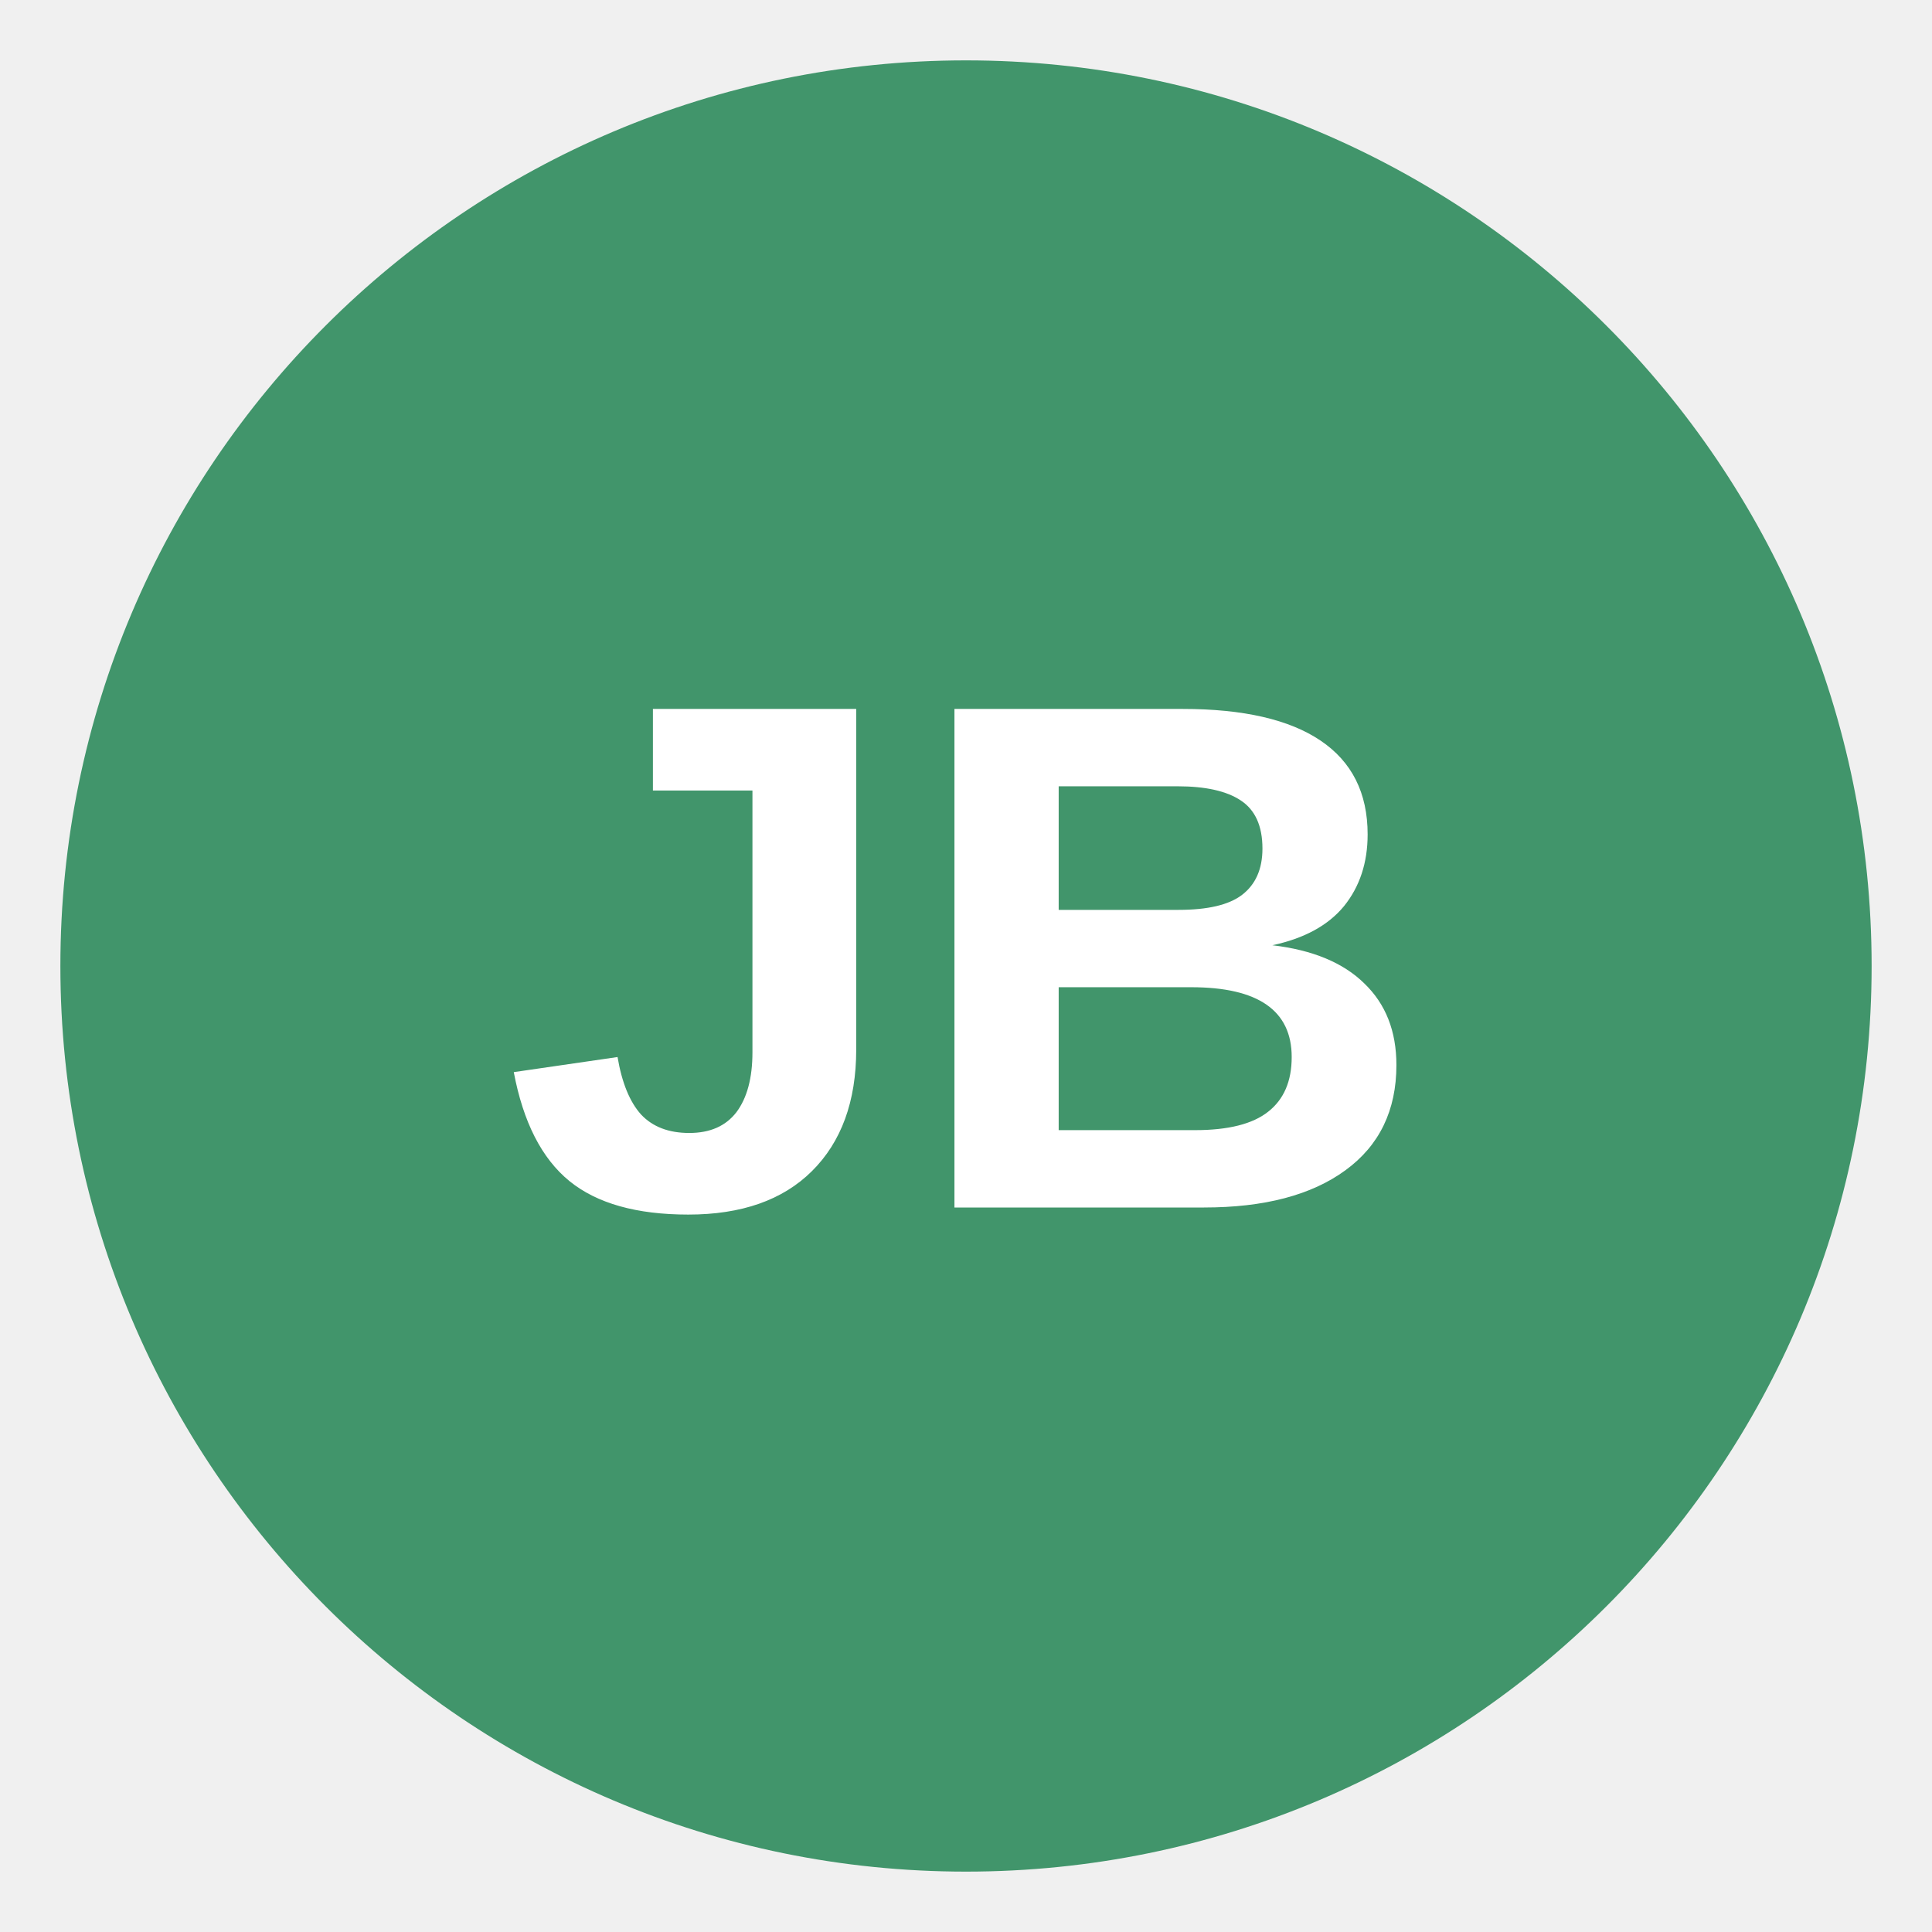
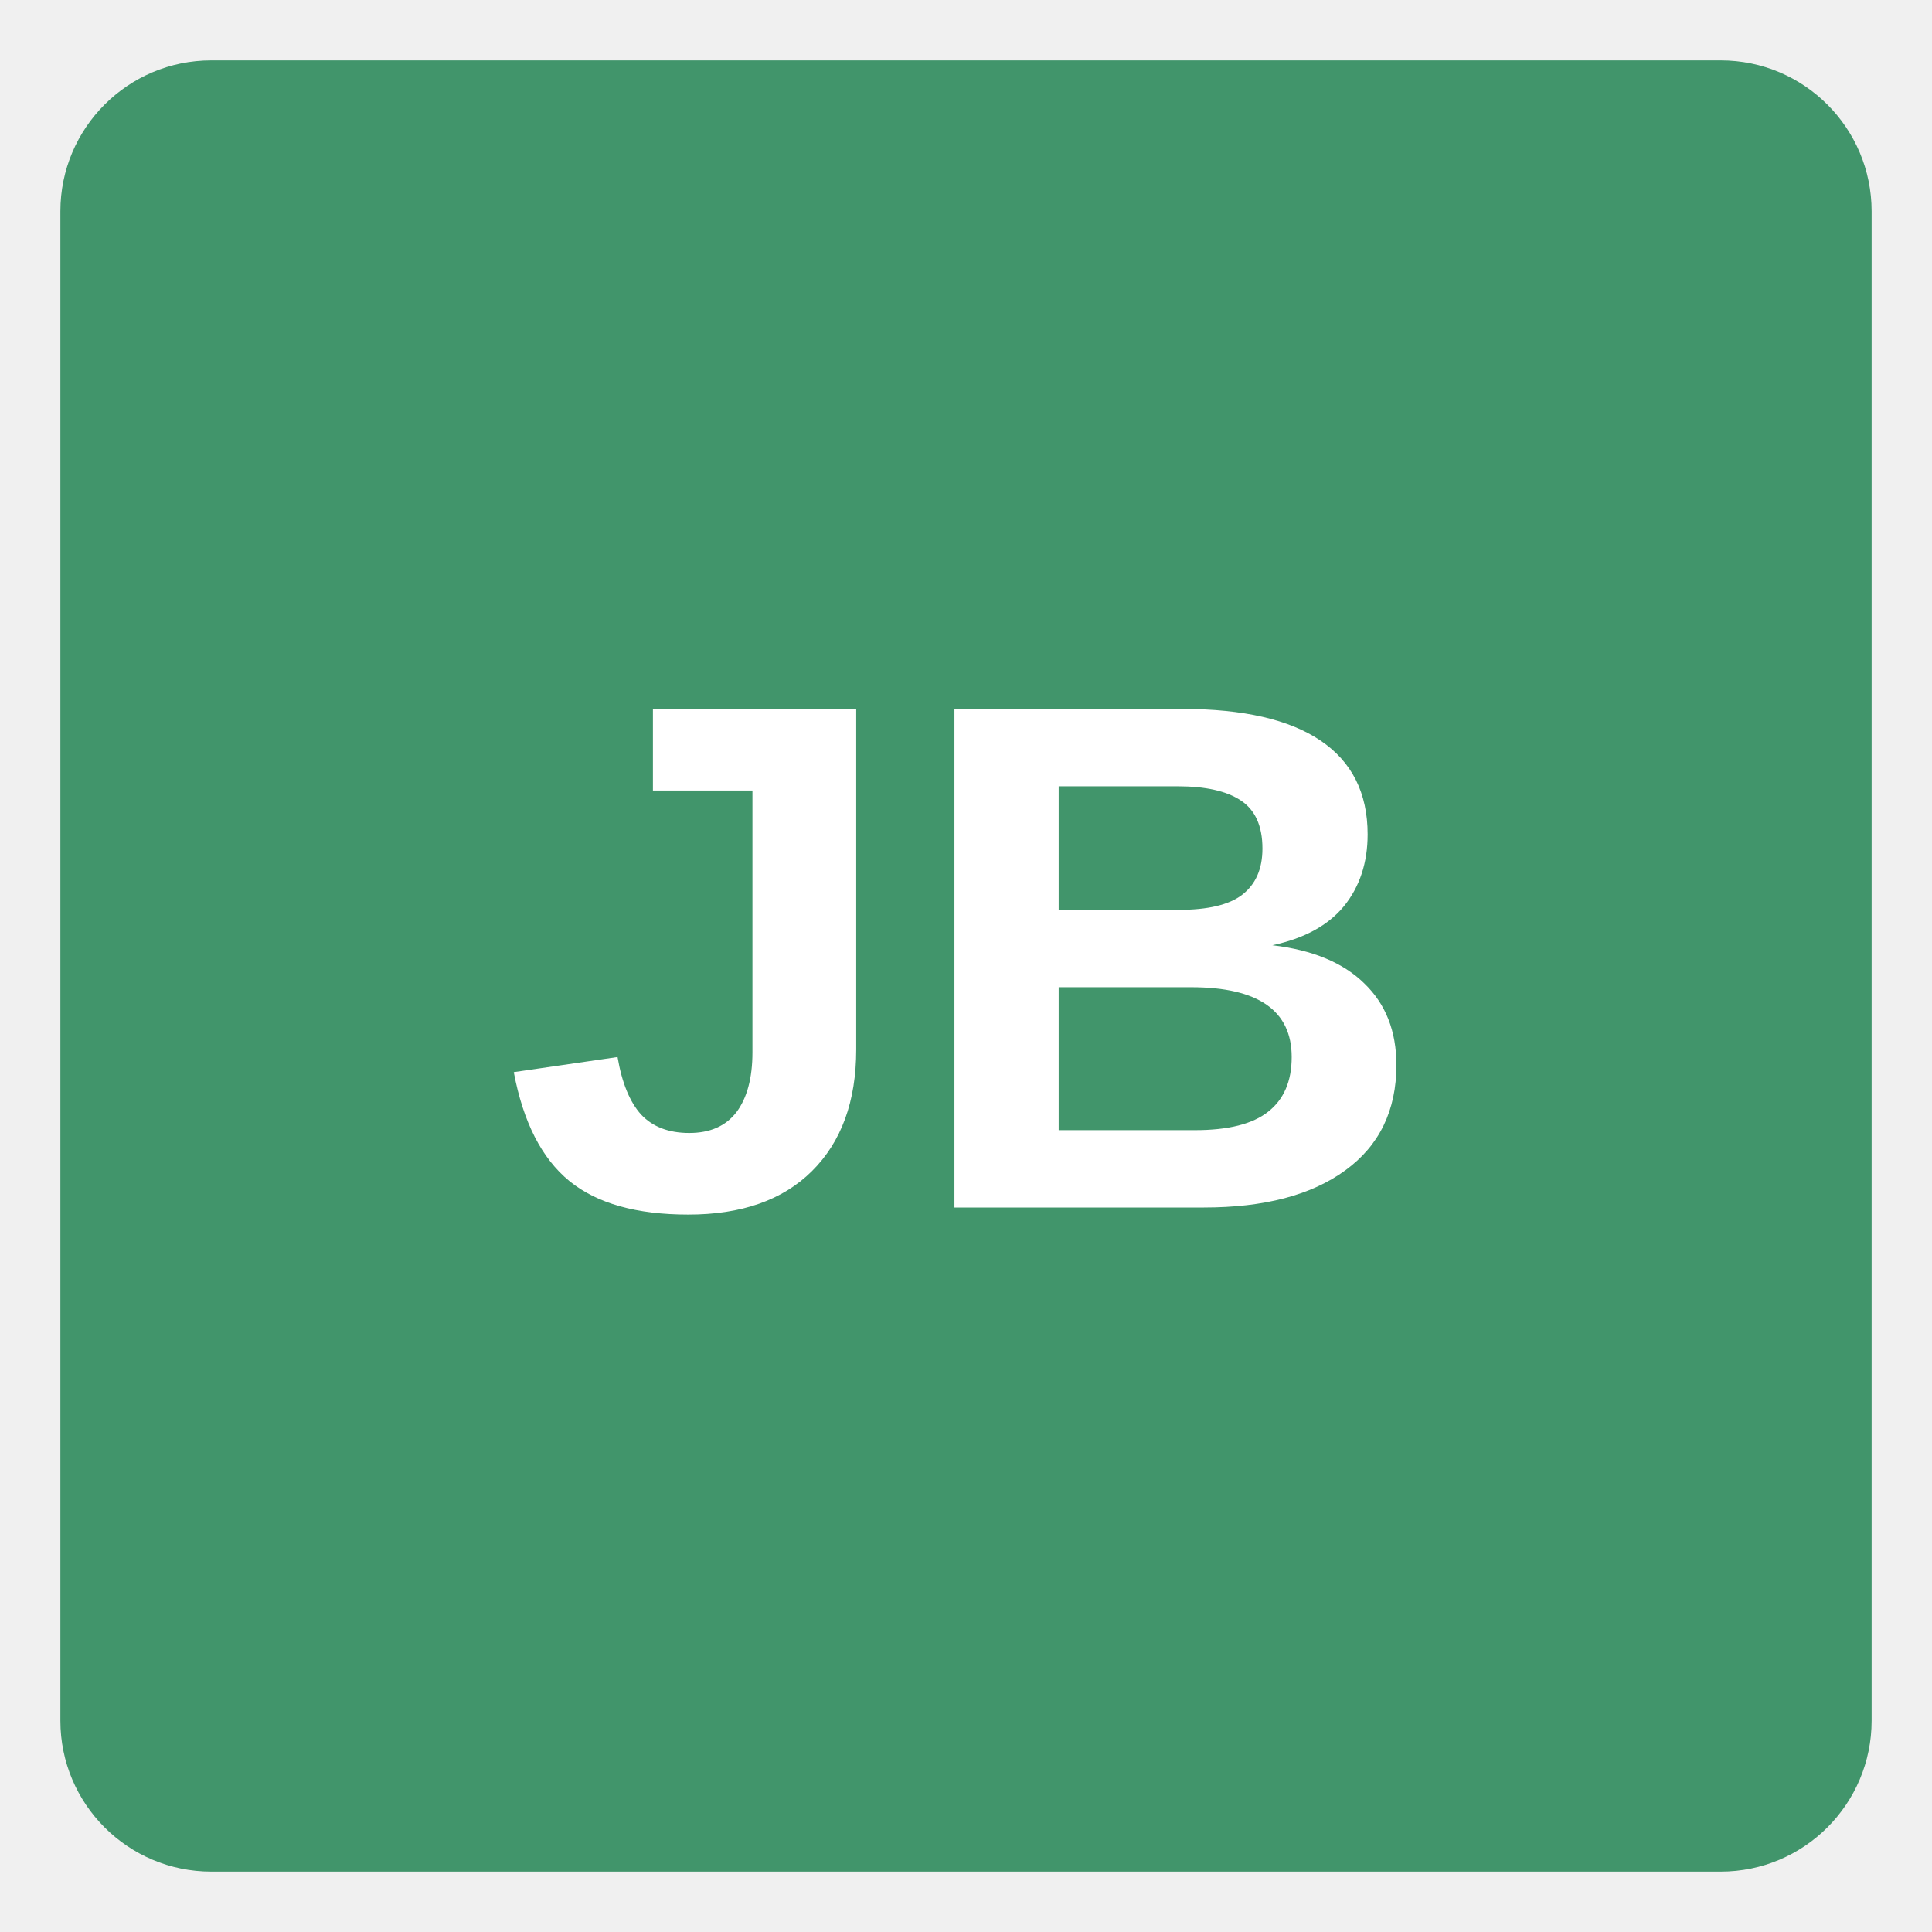
<svg xmlns="http://www.w3.org/2000/svg" viewBox="0 0 64 64">
-   <circle cx="32" cy="32" r="30" fill="#41956b" />
+   <rect x="2" y="2" width="60" height="60" rx="5" fill="#41956b" />
  <text x="32" y="40" text-anchor="middle" fill="#fff" font-family="Arial, Helvetica, sans-serif" font-size="24" font-weight="700">JB</text>
</svg>
